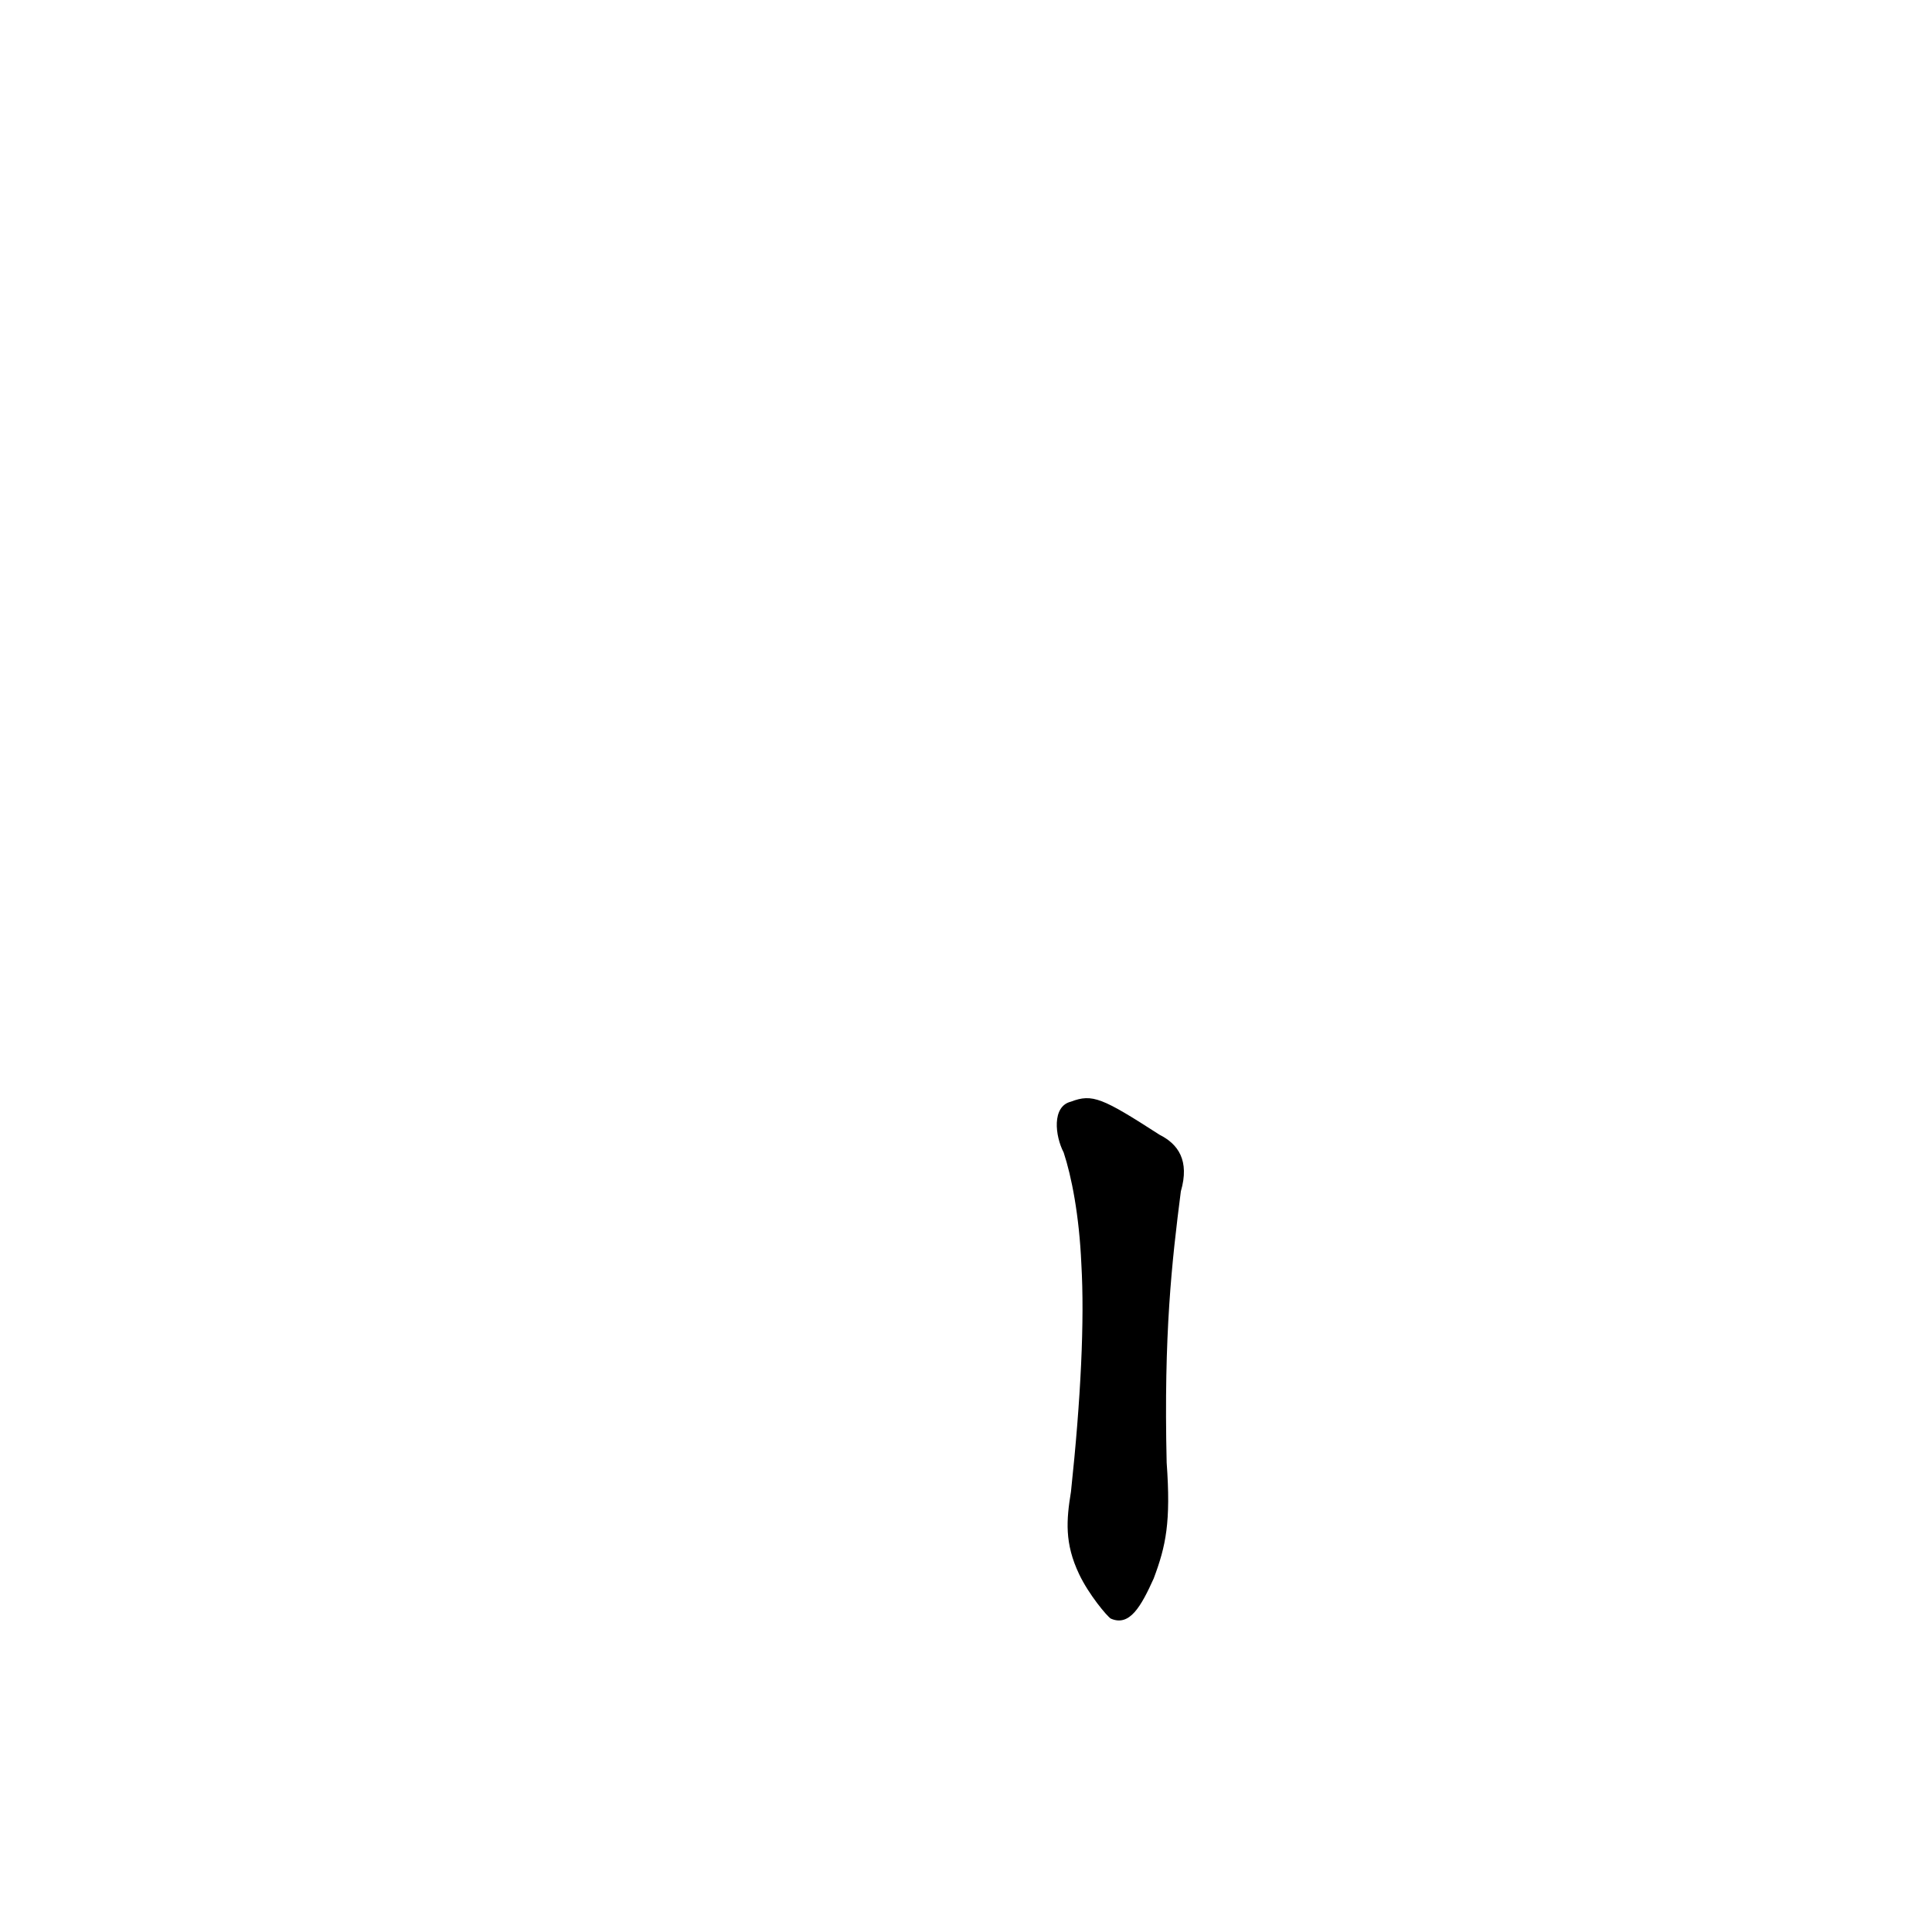
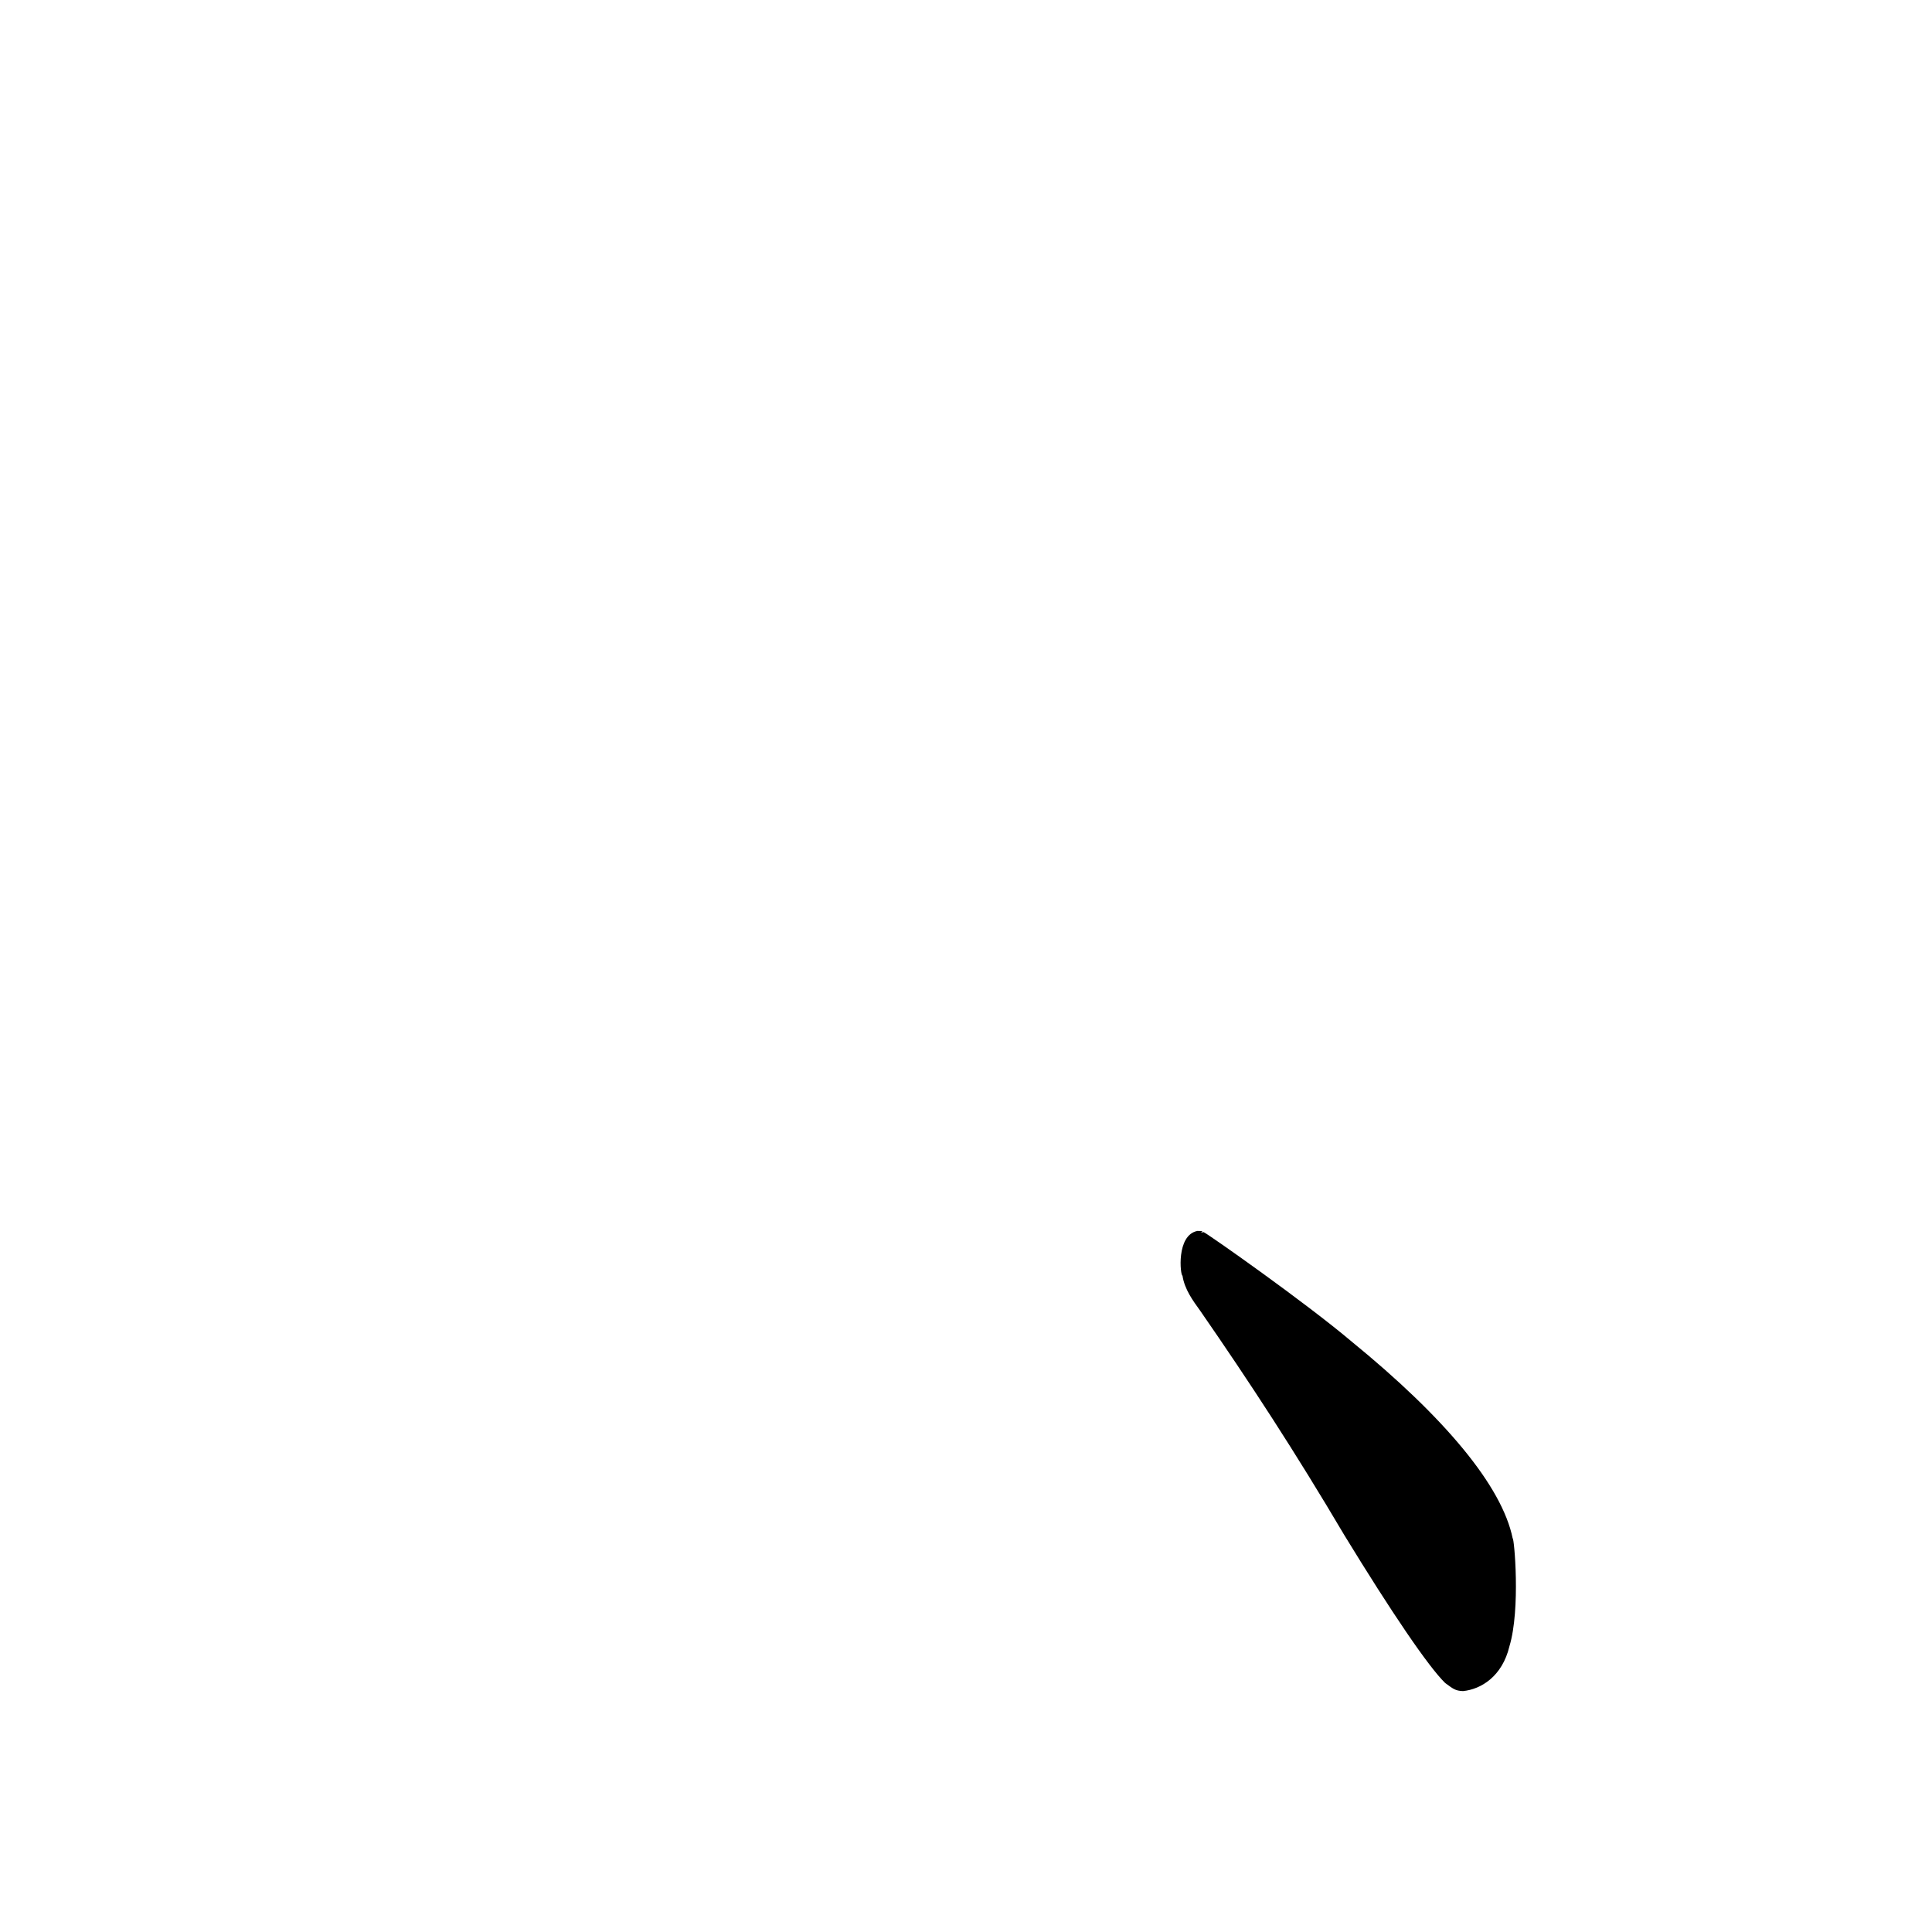
<svg xmlns="http://www.w3.org/2000/svg" height="1024" version="1.1" width="1024">
  <defs />
  <g>
-     <path d="M 567.616 583.901 C 557.419 586.383 559.172 602.015 563.77 610.862 C 567.883 623.291 572.023 644.049 573.144 670.036 C 574.872 699.76 572.903 741.339 567.633 790.654 C 565.193 805.569 564.155 818.013 571.989 834.403 C 577.082 845.137 586.667 856.546 588.712 857.874 C 598.739 862.321 604.816 851.378 611.497 836.603 C 617.952 819.36 620.645 806.876 618.356 775.2 C 616.759 706.971 621.097 668.763 625.871 631.453 C 630.657 615.019 624.352 606.351 614.607 601.456 C 584.329 581.95 579.012 579.539 567.616 583.901" fill="rgb(0, 0, 0)" opacity="0.999" stroke-width="1.0" />
+     <path d="M 634.681 652.417 C 623.264 654.597 625.603 676.196 626.738 676.108 C 627.814 683.351 632.342 689.482 636.051 694.605 C 662.456 732.742 686.488 769.589 712.529 813.667 C 737.745 854.931 757.192 883.497 765.956 892.011 C 769.992 894.929 771.222 896.192 775.435 896.313 C 784.96 895.362 796.22 888.566 800.033 872.554 C 806.018 852.791 802.517 814.766 801.754 815.395 C 796.106 787.66 765.768 751.343 716.593 711.215 C 691.969 690.369 640.877 654.471 637.987 653.058 C 633.409 653.899 640.788 652.371 634.681 652.417" fill="rgb(0, 0, 0)" opacity="0.999" stroke-width="1.0" />
  </g>
</svg>
